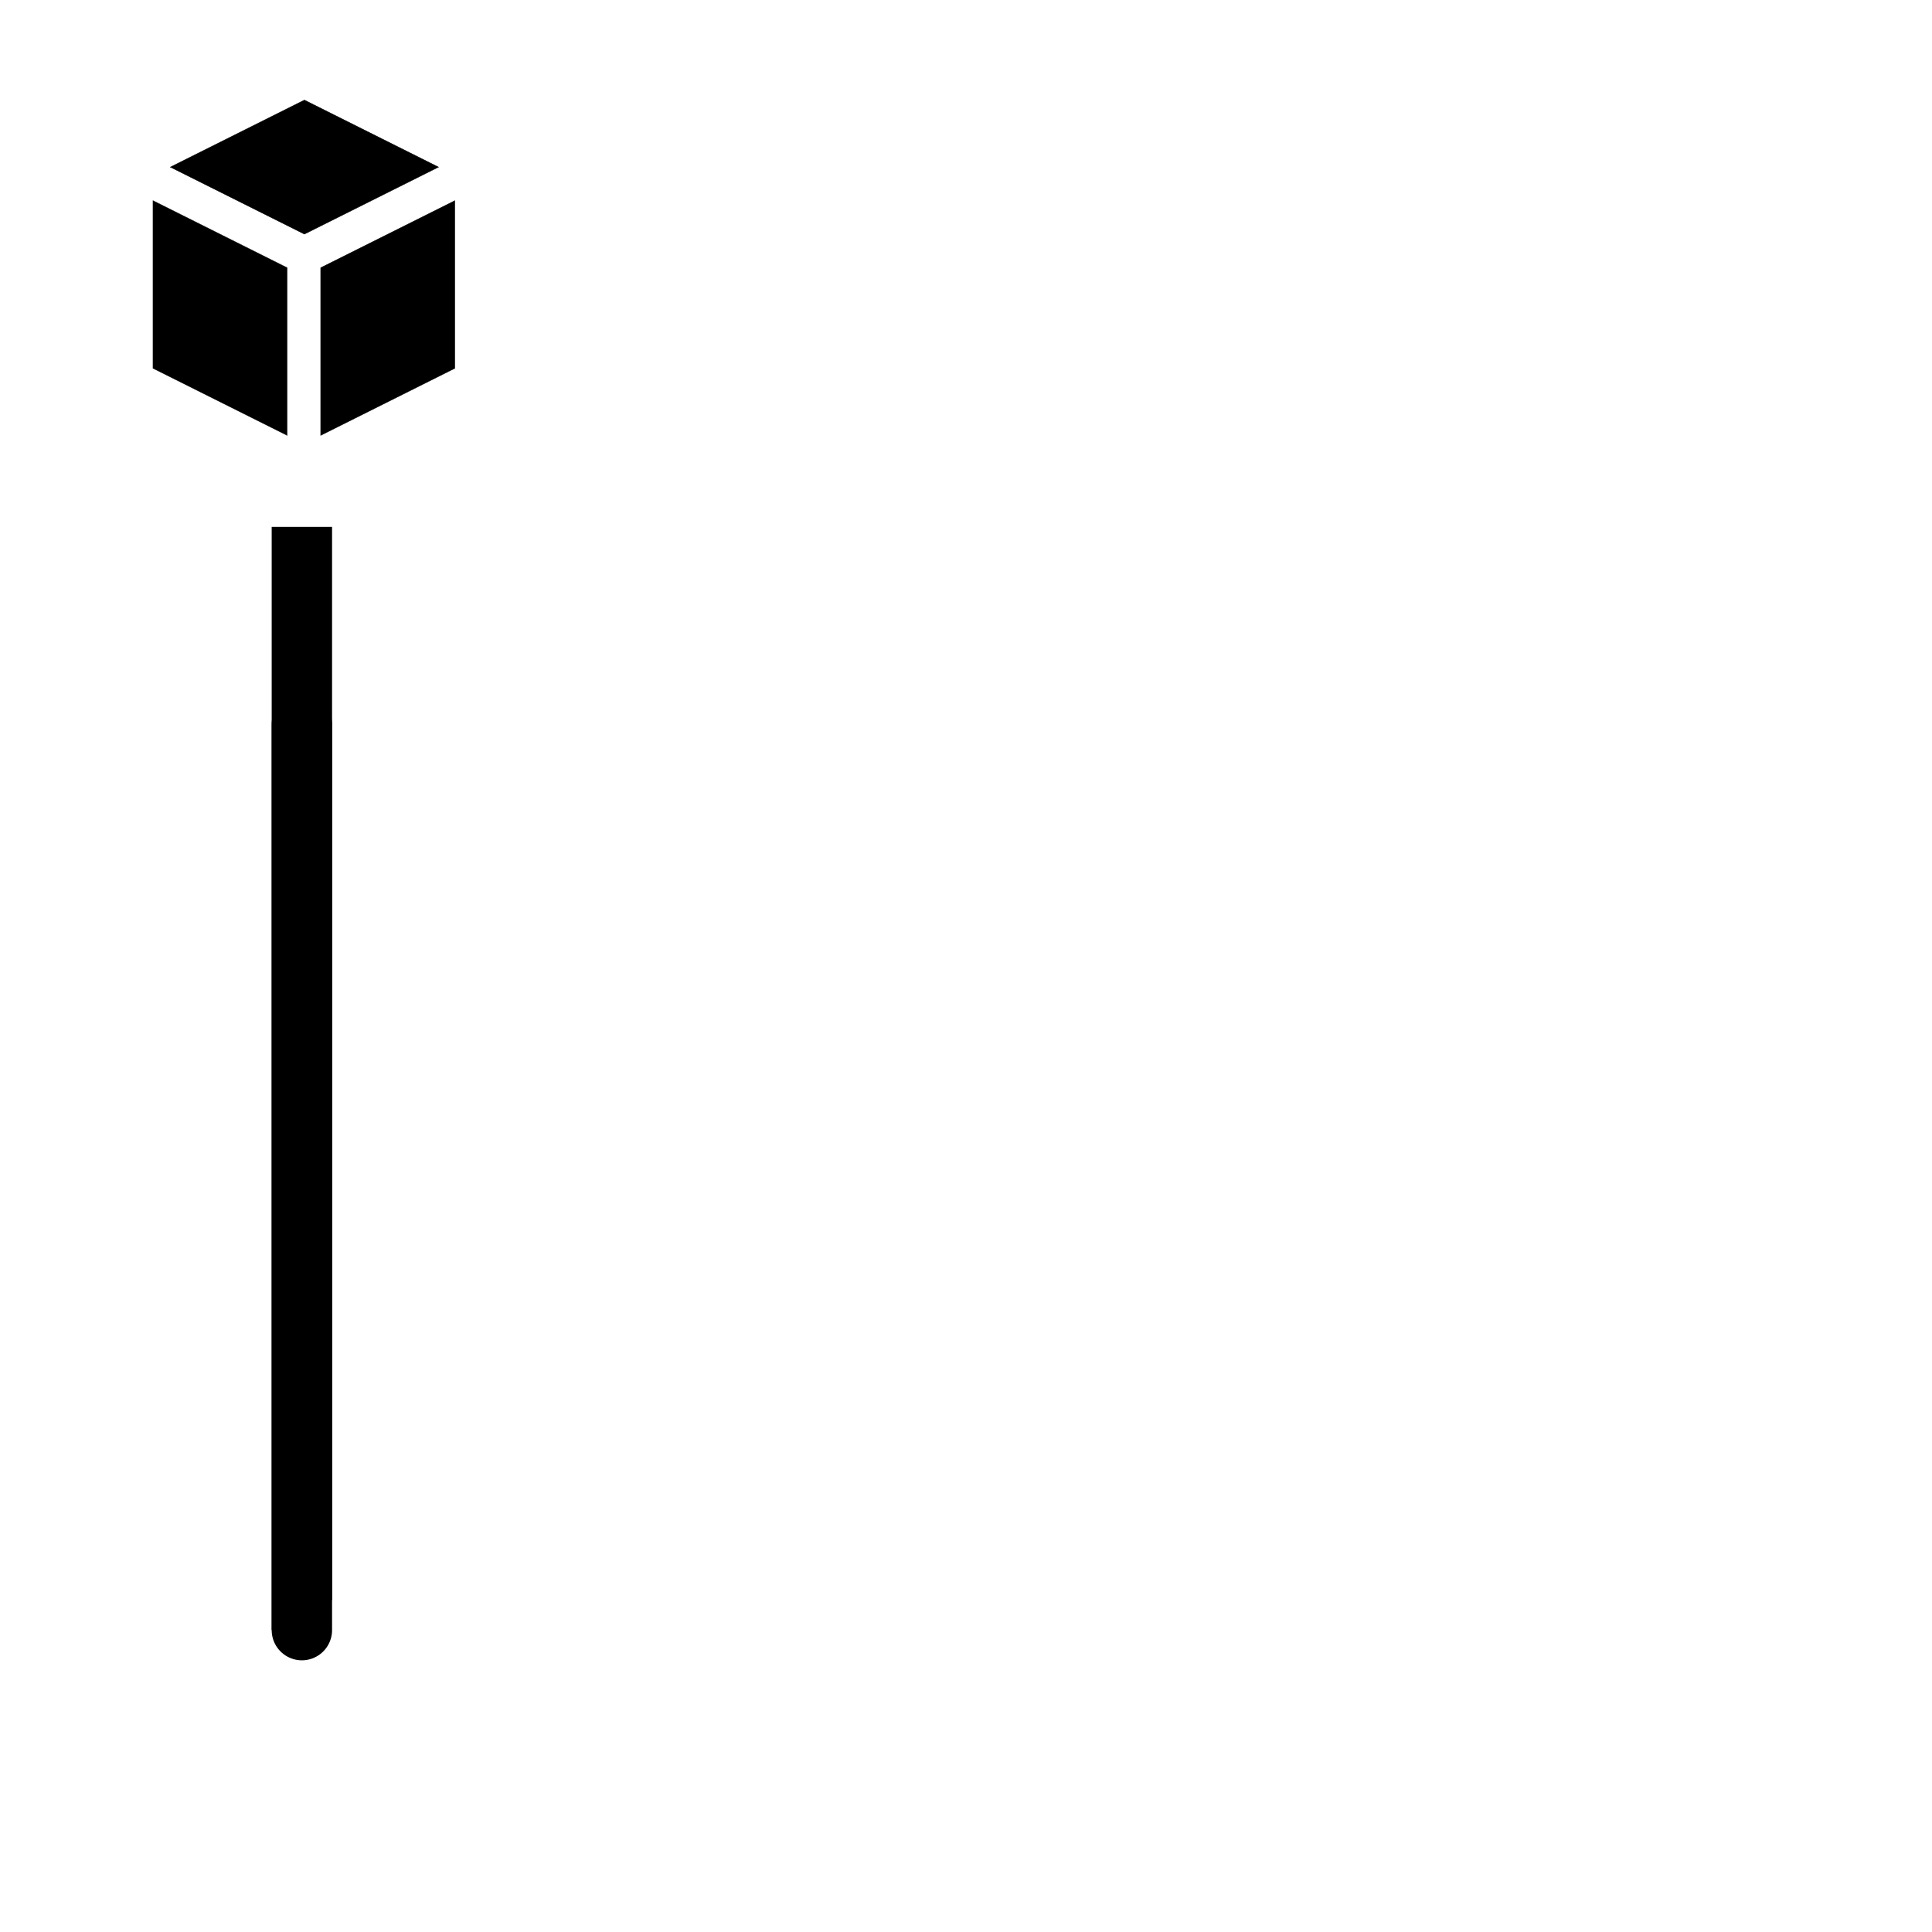
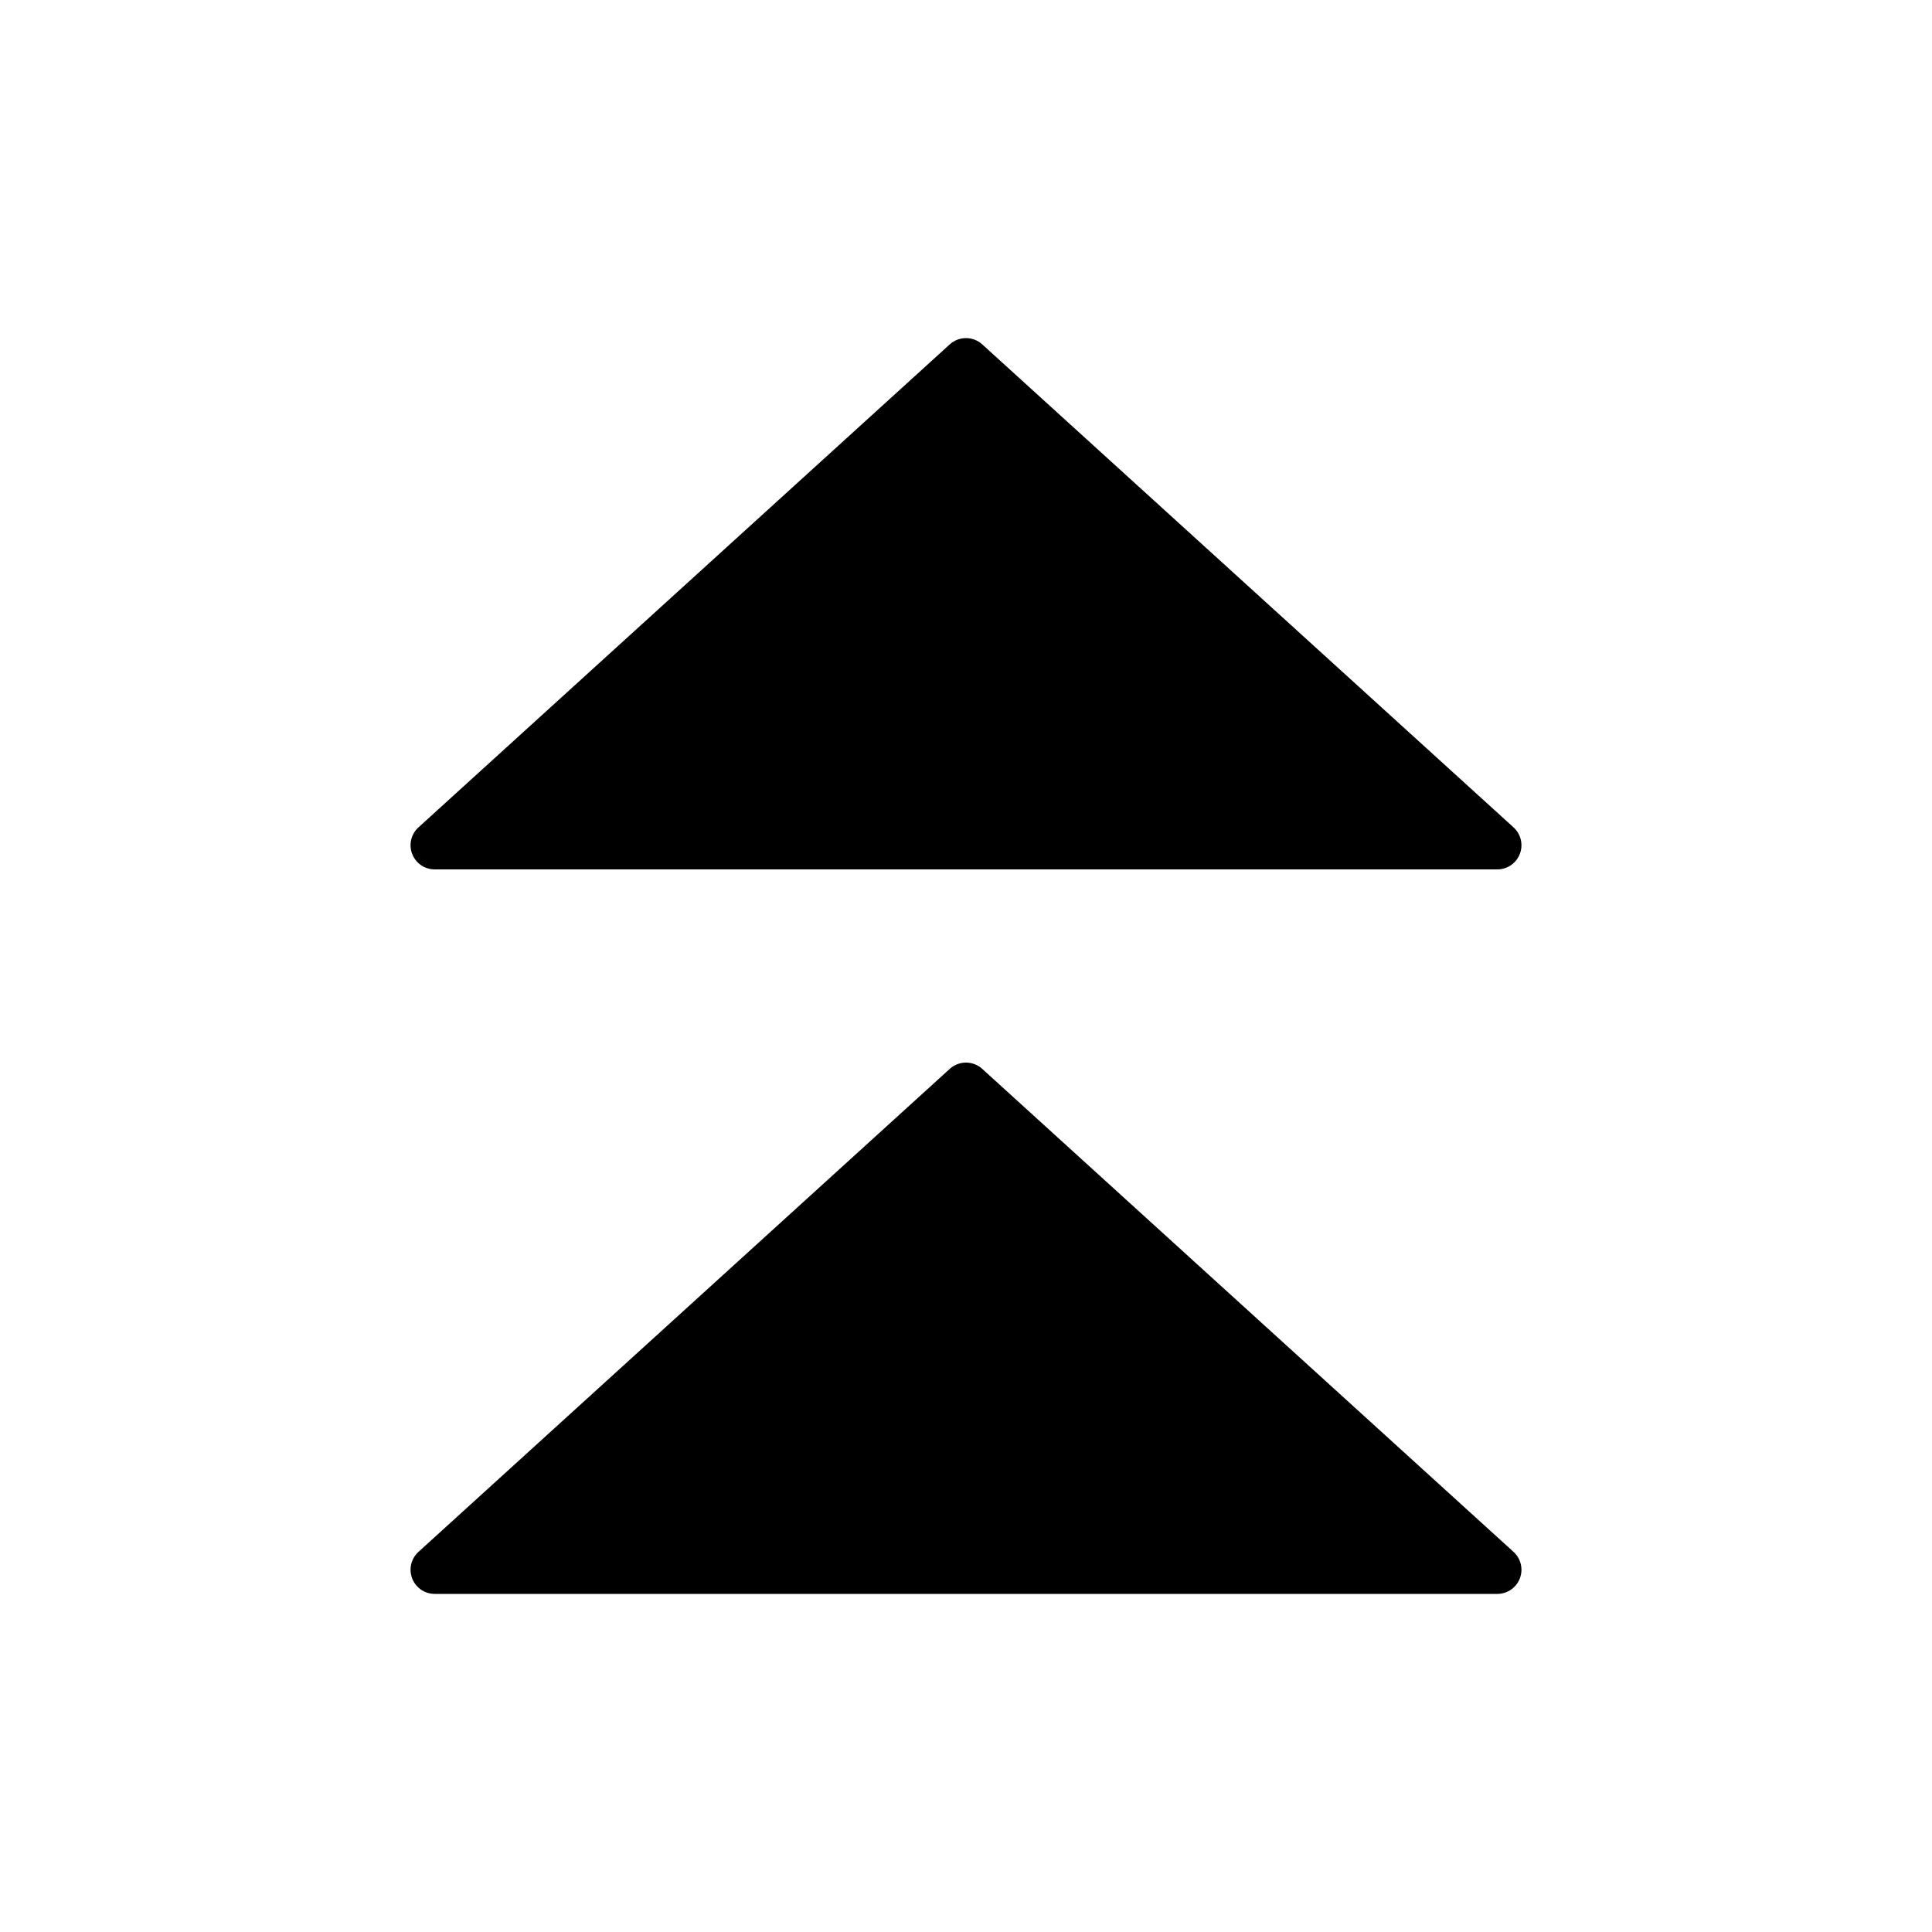
<svg xmlns="http://www.w3.org/2000/svg" version="1.1" id="svg2" width="32" height="32" viewBox="0 0 32 32">
  <defs id="defs6" />
-   <path style="color:#000000;font-style:normal;font-variant:normal;font-weight:normal;font-stretch:normal;font-size:medium;line-height:normal;font-family:sans-serif;font-variant-ligatures:normal;font-variant-position:normal;font-variant-caps:normal;font-variant-numeric:normal;font-variant-alternates:normal;font-feature-settings:normal;text-indent:0;text-align:start;text-decoration:none;text-decoration-line:none;text-decoration-style:solid;text-decoration-color:#000000;letter-spacing:normal;word-spacing:normal;text-transform:none;writing-mode:lr-tb;direction:ltr;text-orientation:mixed;dominant-baseline:auto;baseline-shift:baseline;text-anchor:start;white-space:normal;shape-padding:0;clip-rule:nonzero;display:inline;overflow:visible;visibility:visible;opacity:1;isolation:auto;mix-blend-mode:normal;color-interpolation:sRGB;color-interpolation-filters:linearRGB;solid-color:#000000;solid-opacity:1;fill:#000000;fill-opacity:1;fill-rule:evenodd;stroke:none;stroke-width:1px;stroke-linecap:round;stroke-linejoin:round;stroke-miterlimit:4;stroke-dasharray:none;stroke-dashoffset:0;stroke-opacity:1;color-rendering:auto;image-rendering:auto;shape-rendering:auto;text-rendering:auto;enable-background:accumulate" d="M 4.5,8.727 V 27 l 1,-0.5 V 8.727 Z" id="path31" />
-   <path style="fill:none;fill-rule:evenodd;stroke:#000000;stroke-width:1px;stroke-linecap:round;stroke-linejoin:round;stroke-opacity:1" d="M 5,12 V 27" id="path33" />
-   <g id="g110-6" transform="matrix(0.5555556,0,0,0.5555556,-5.244137,-0.5658743)">
-     <path id="path99-7" d="m 19,14 4,-2 V 7 l -4,2 z" style="fill:#000000;fill-opacity:1;fill-rule:evenodd;stroke:#000000;stroke-width:0.01;stroke-linecap:butt;stroke-linejoin:miter;stroke-miterlimit:4;stroke-dasharray:none;stroke-opacity:1" />
-     <path id="path103-5" d="M 18,14 V 9 L 14,7 v 5 z" style="fill:#000000;fill-opacity:1;fill-rule:evenodd;stroke:#000000;stroke-width:0.01;stroke-linecap:butt;stroke-linejoin:miter;stroke-miterlimit:4;stroke-dasharray:none;stroke-opacity:1" />
-     <path id="path105-3" d="m 14.515,6 4,2 4,-2 -4,-2 z" style="fill:#000000;fill-opacity:1;fill-rule:evenodd;stroke:#000000;stroke-width:0.01;stroke-linecap:butt;stroke-linejoin:miter;stroke-miterlimit:4;stroke-dasharray:none;stroke-opacity:1" />
-   </g>
+   <path style="fill:#000000;fill-opacity:1;fill-rule:evenodd;stroke:#000000;stroke-width:0.8px;stroke-linecap:round;stroke-linejoin:round;stroke-opacity:1" d="m 7.2,26 h 17.6 l -8.8,-8 z" id="path7735" />
+   <path style="fill:#000000;fill-opacity:1;fill-rule:evenodd;stroke:#000000;stroke-width:0.8px;stroke-linecap:round;stroke-linejoin:round;stroke-opacity:1" d="M 7.2,14 H 24.8 L 16,6 Z" id="path7735-3" />
</svg>
